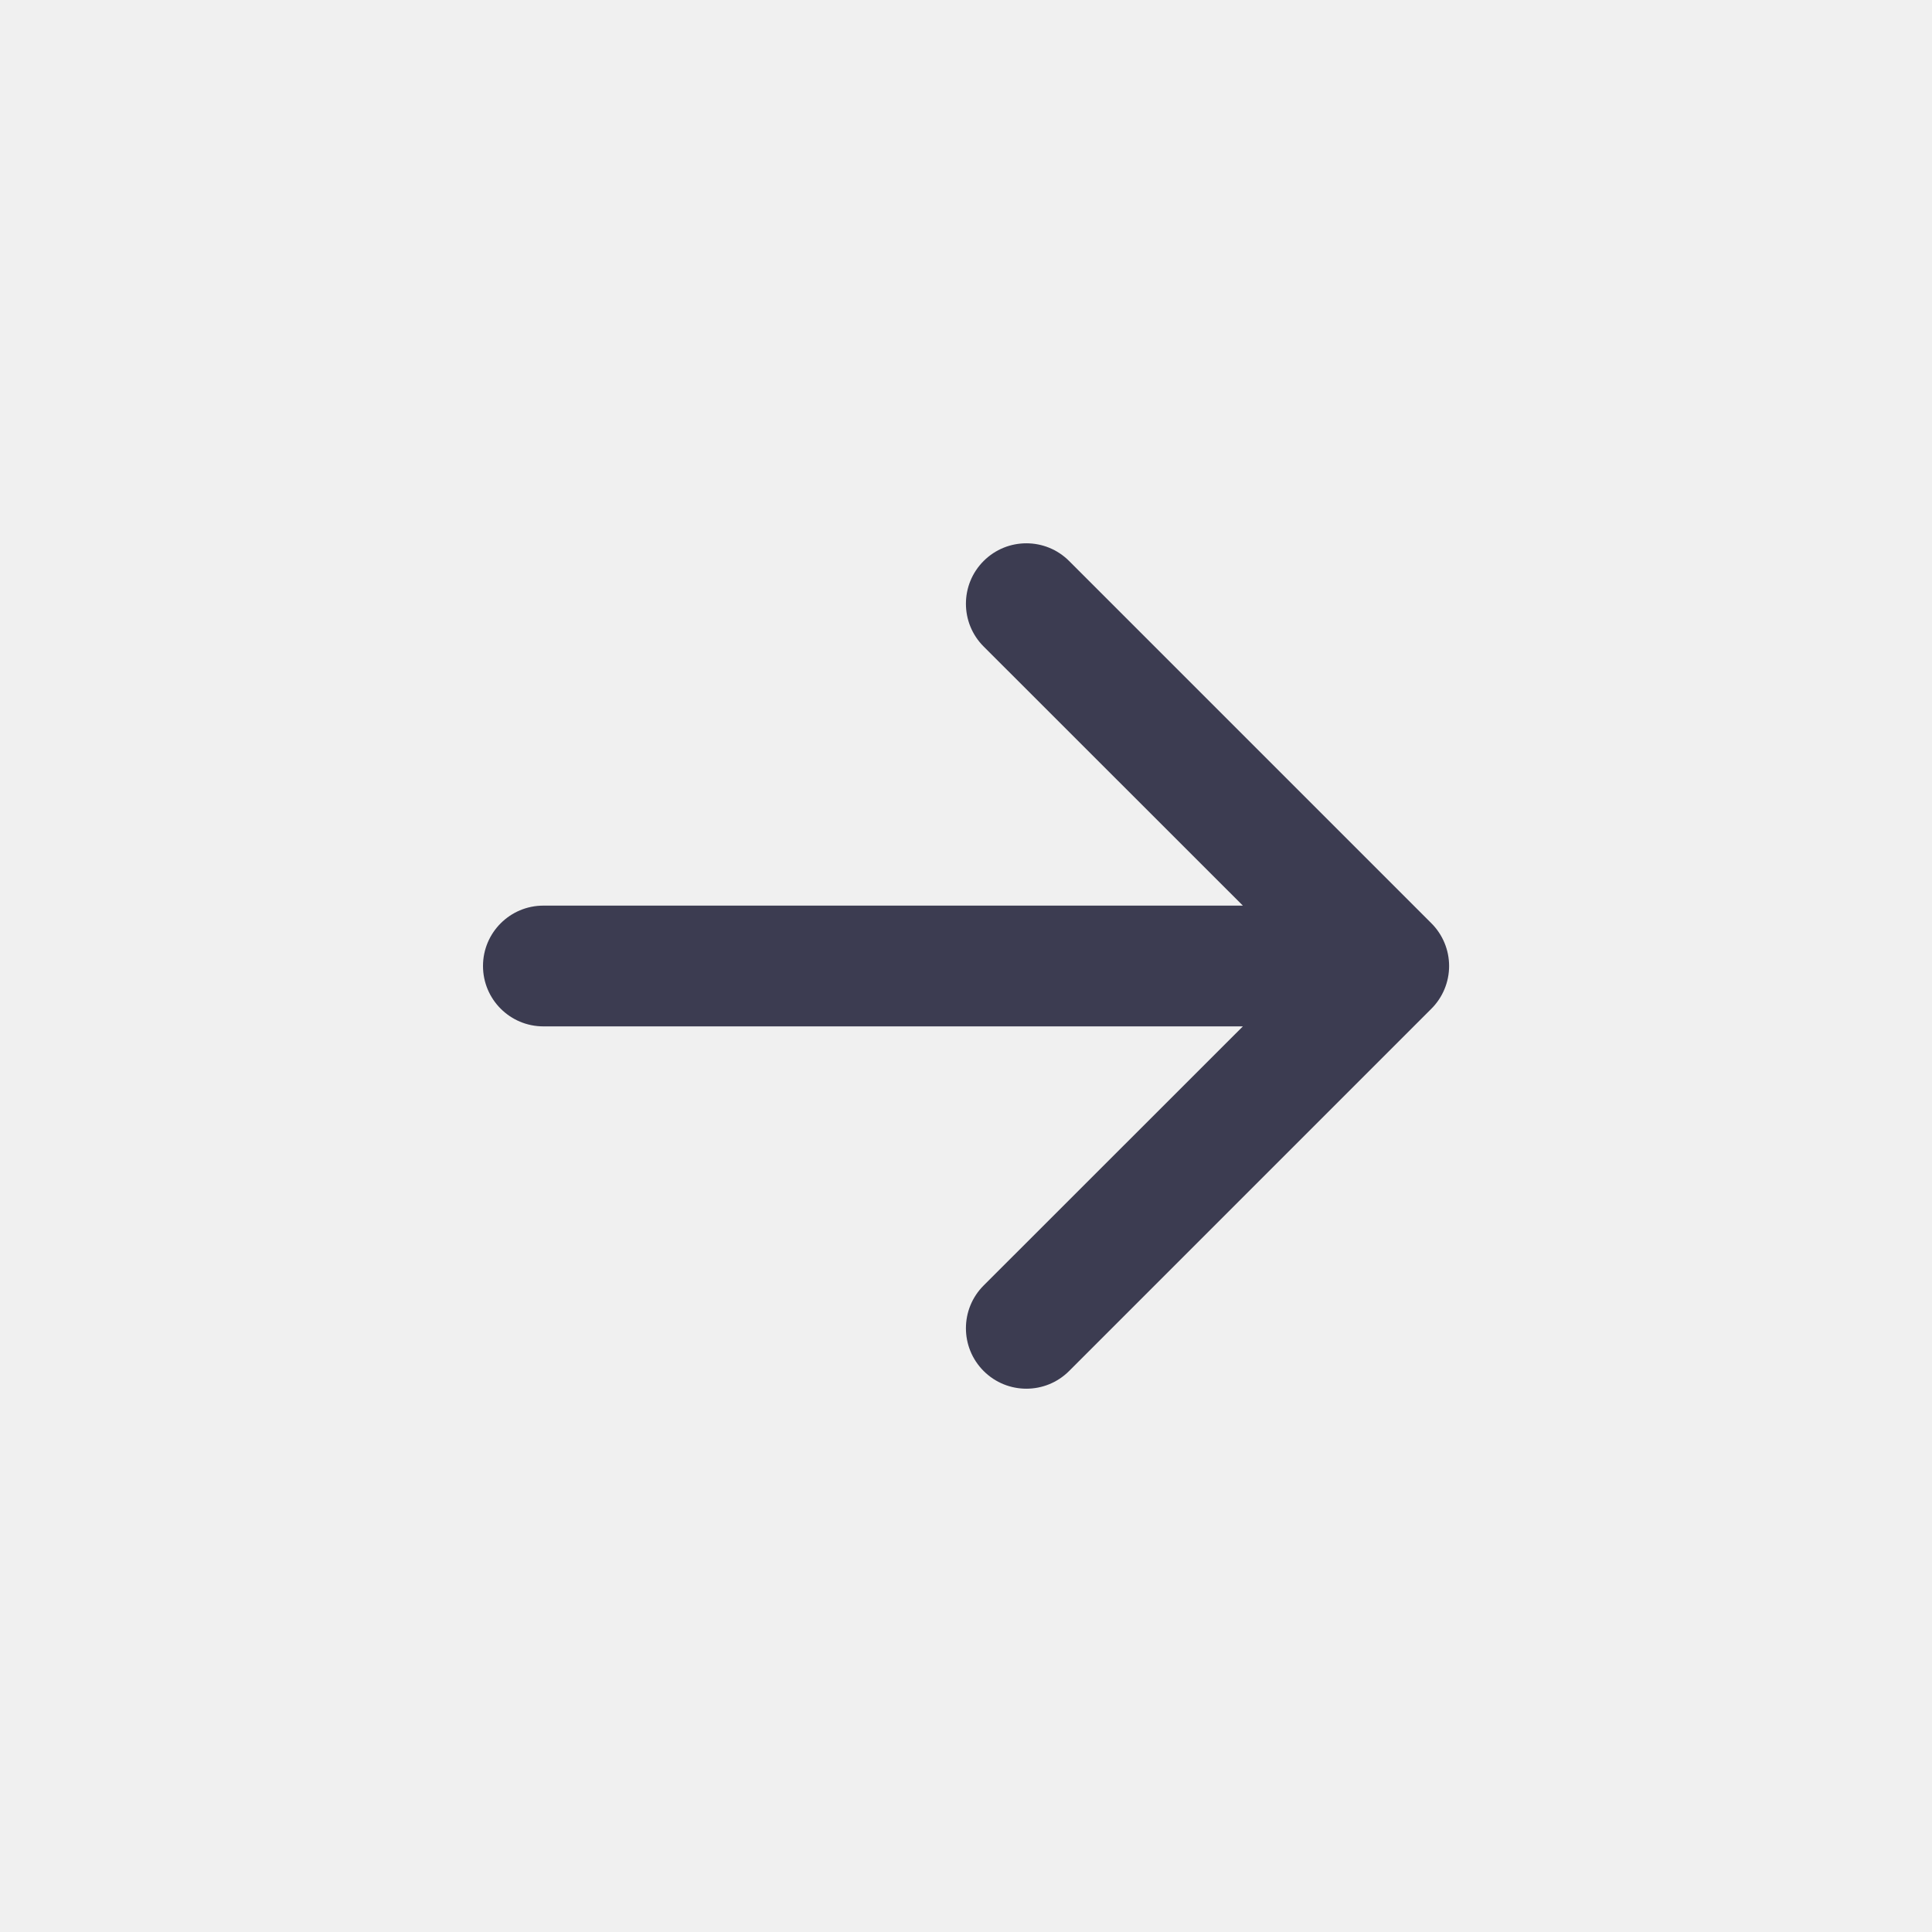
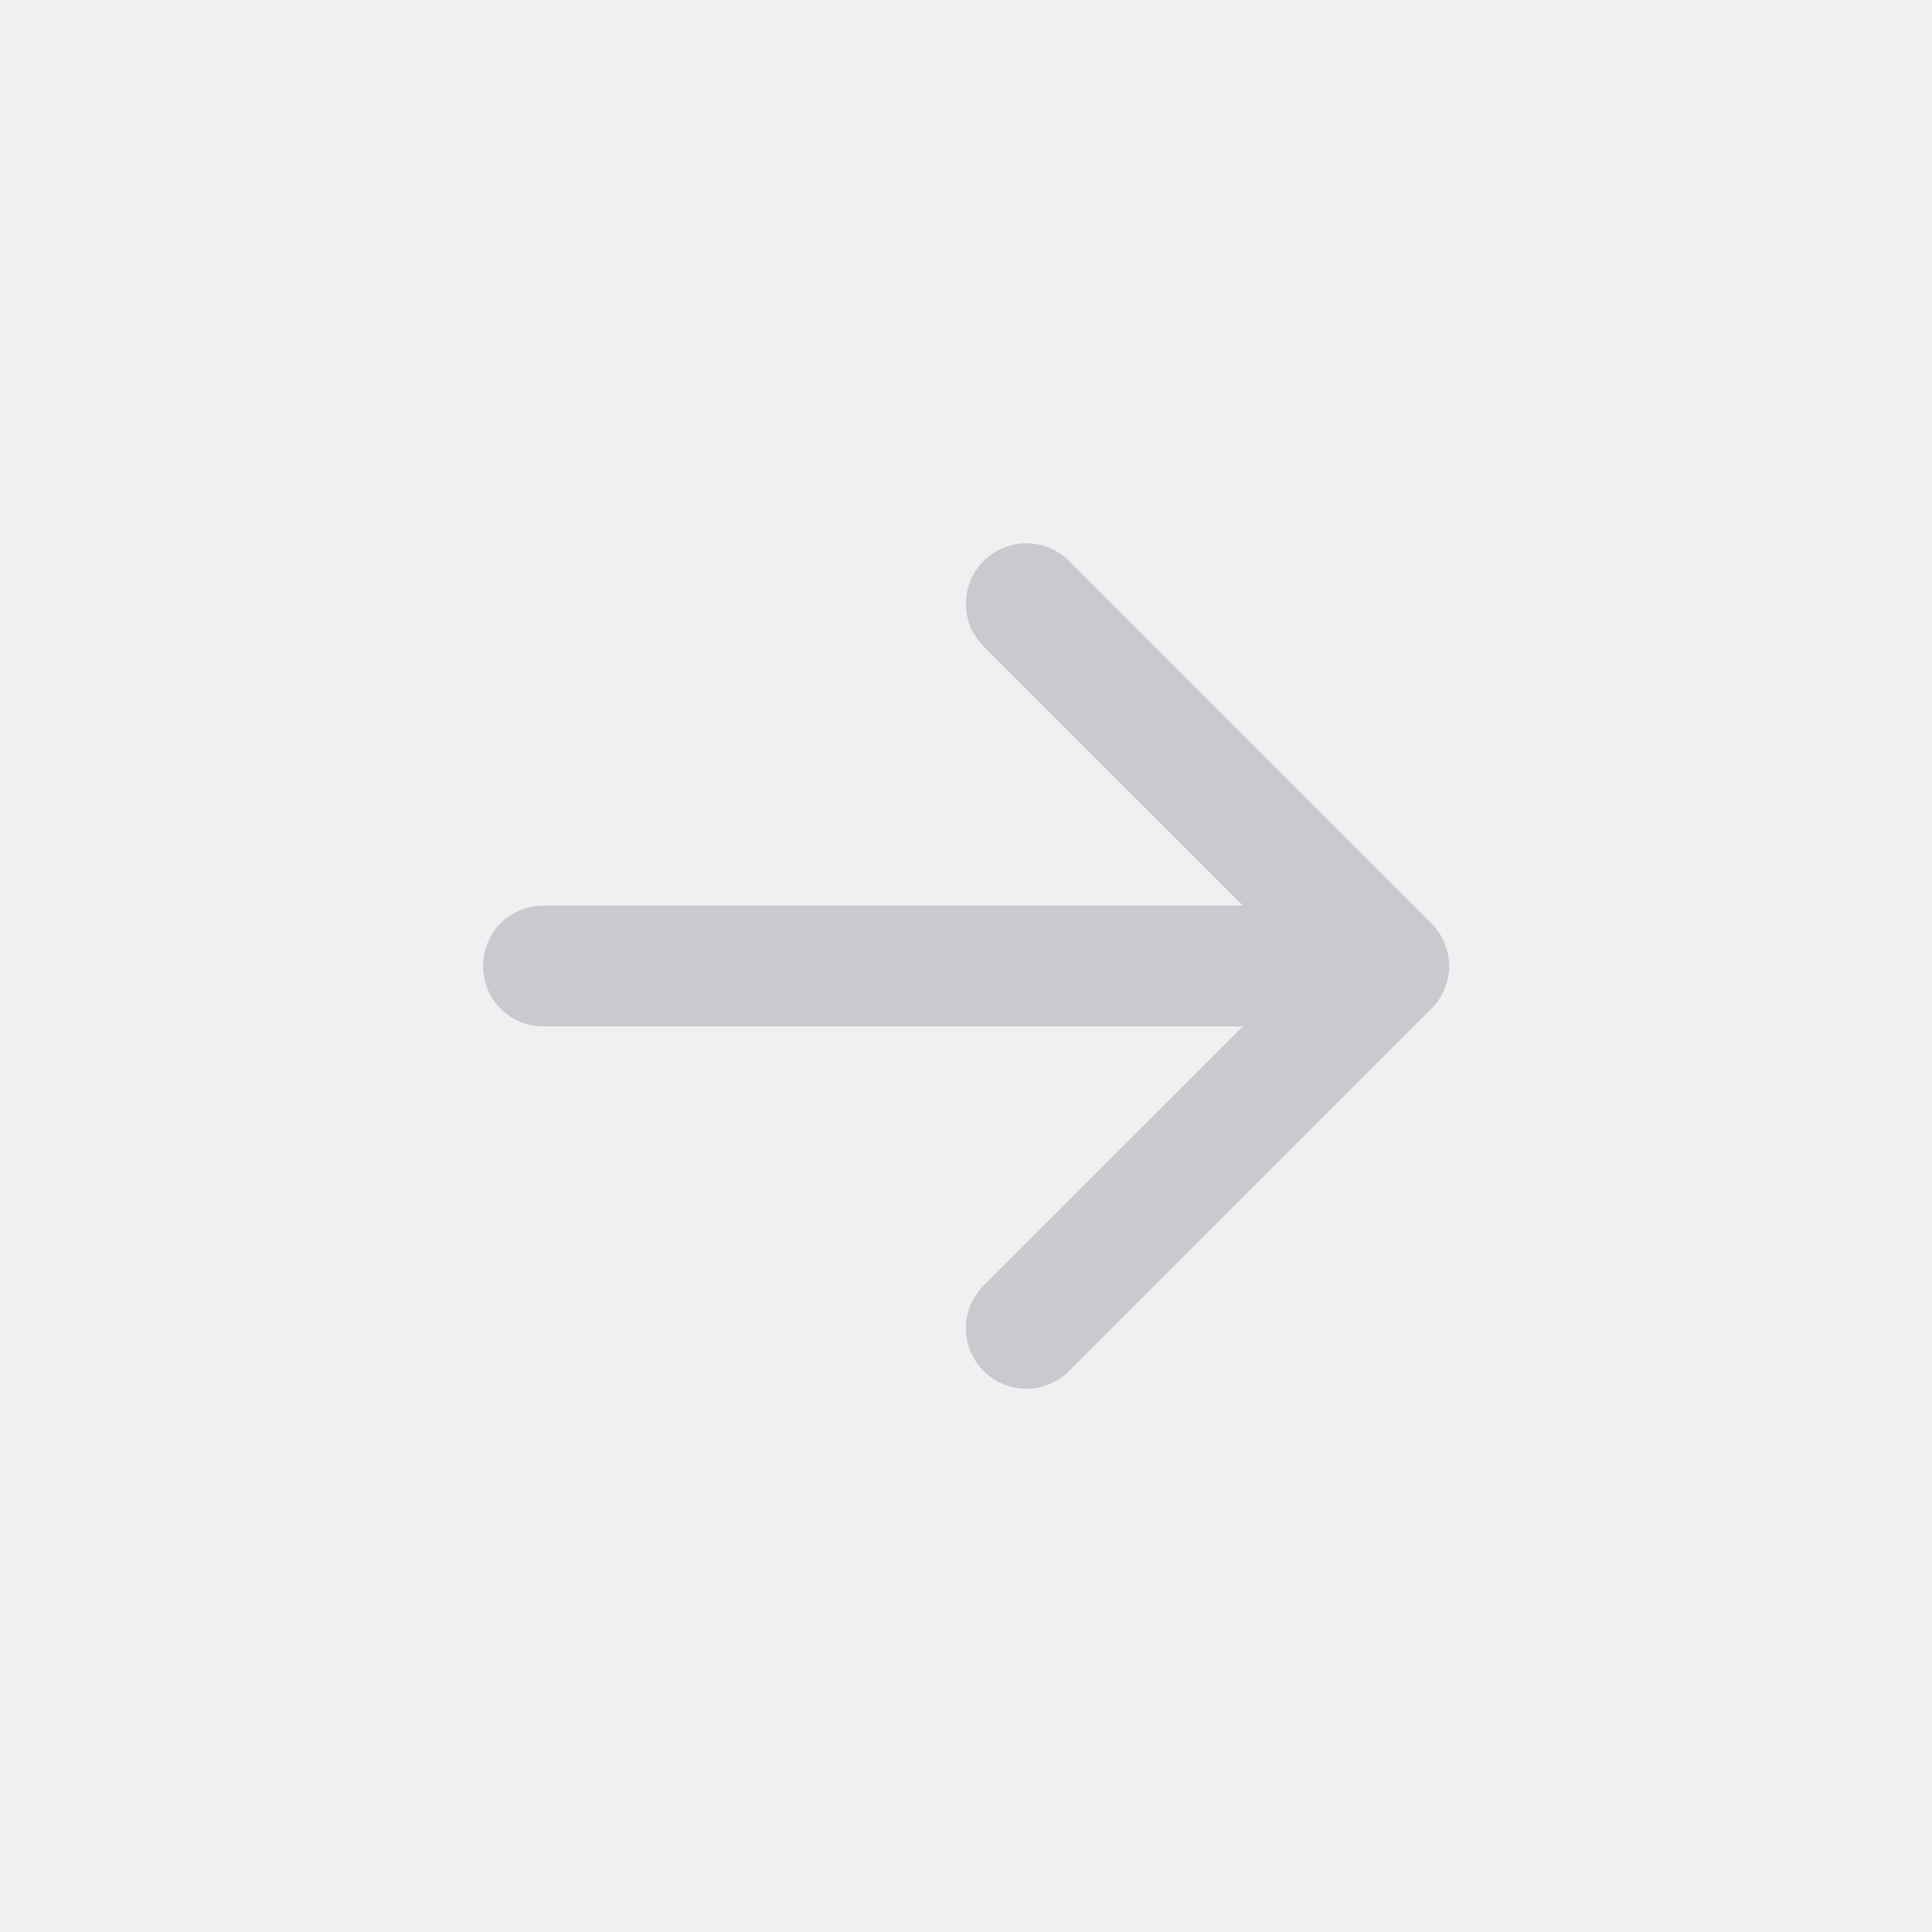
- <svg xmlns="http://www.w3.org/2000/svg" width="16" height="16" fill="#3c3c51" viewBox="0 0 16 16">
-   <style>@media (prefers-color-scheme: dark) { path { fill: white; } } </style>
+ <svg xmlns="http://www.w3.org/2000/svg" width="16" height="16" fill="#C9CAD0" viewBox="0 0 16 16">
  <path fill-rule="evenodd" d="M4 8a.5.5 0 0 1 .5-.5h5.793L8.146 5.354a.5.5 0 1 1 .708-.708l3 3a.5.5 0 0 1 0 .708l-3 3a.5.5 0 0 1-.708-.708L10.293 8.5H4.5A.5.5 0 0 1 4 8z" />
</svg>
